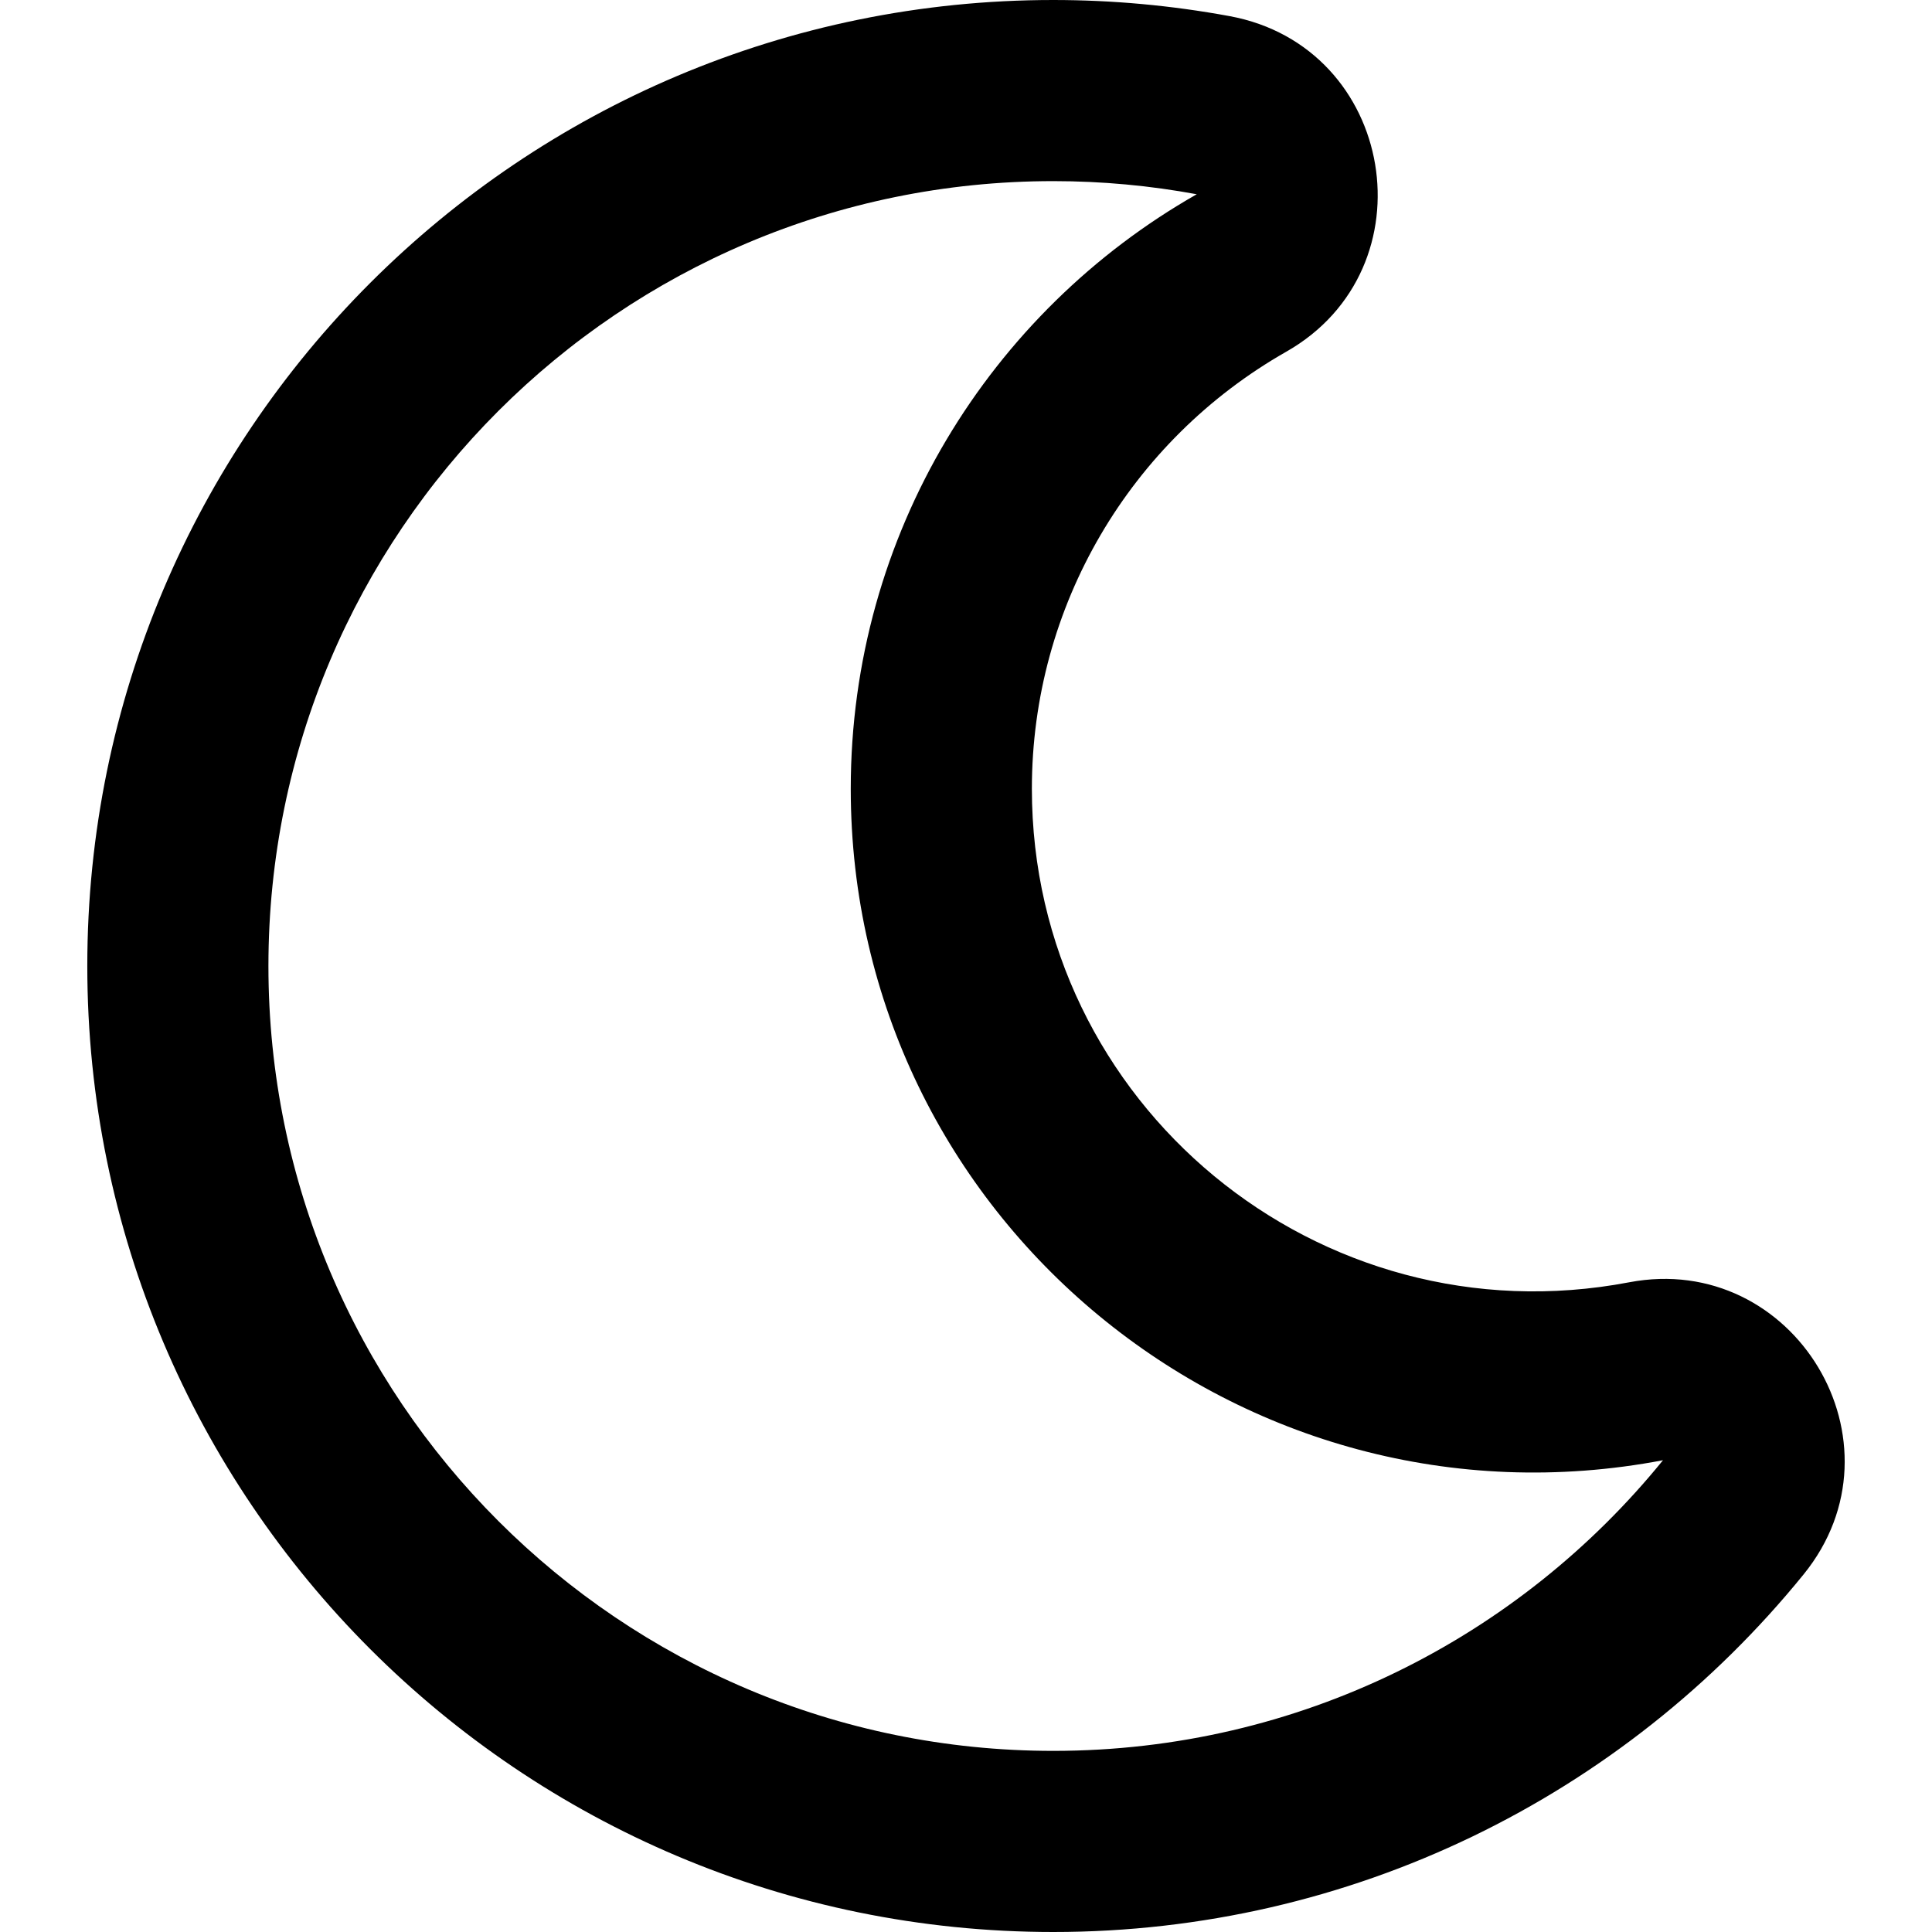
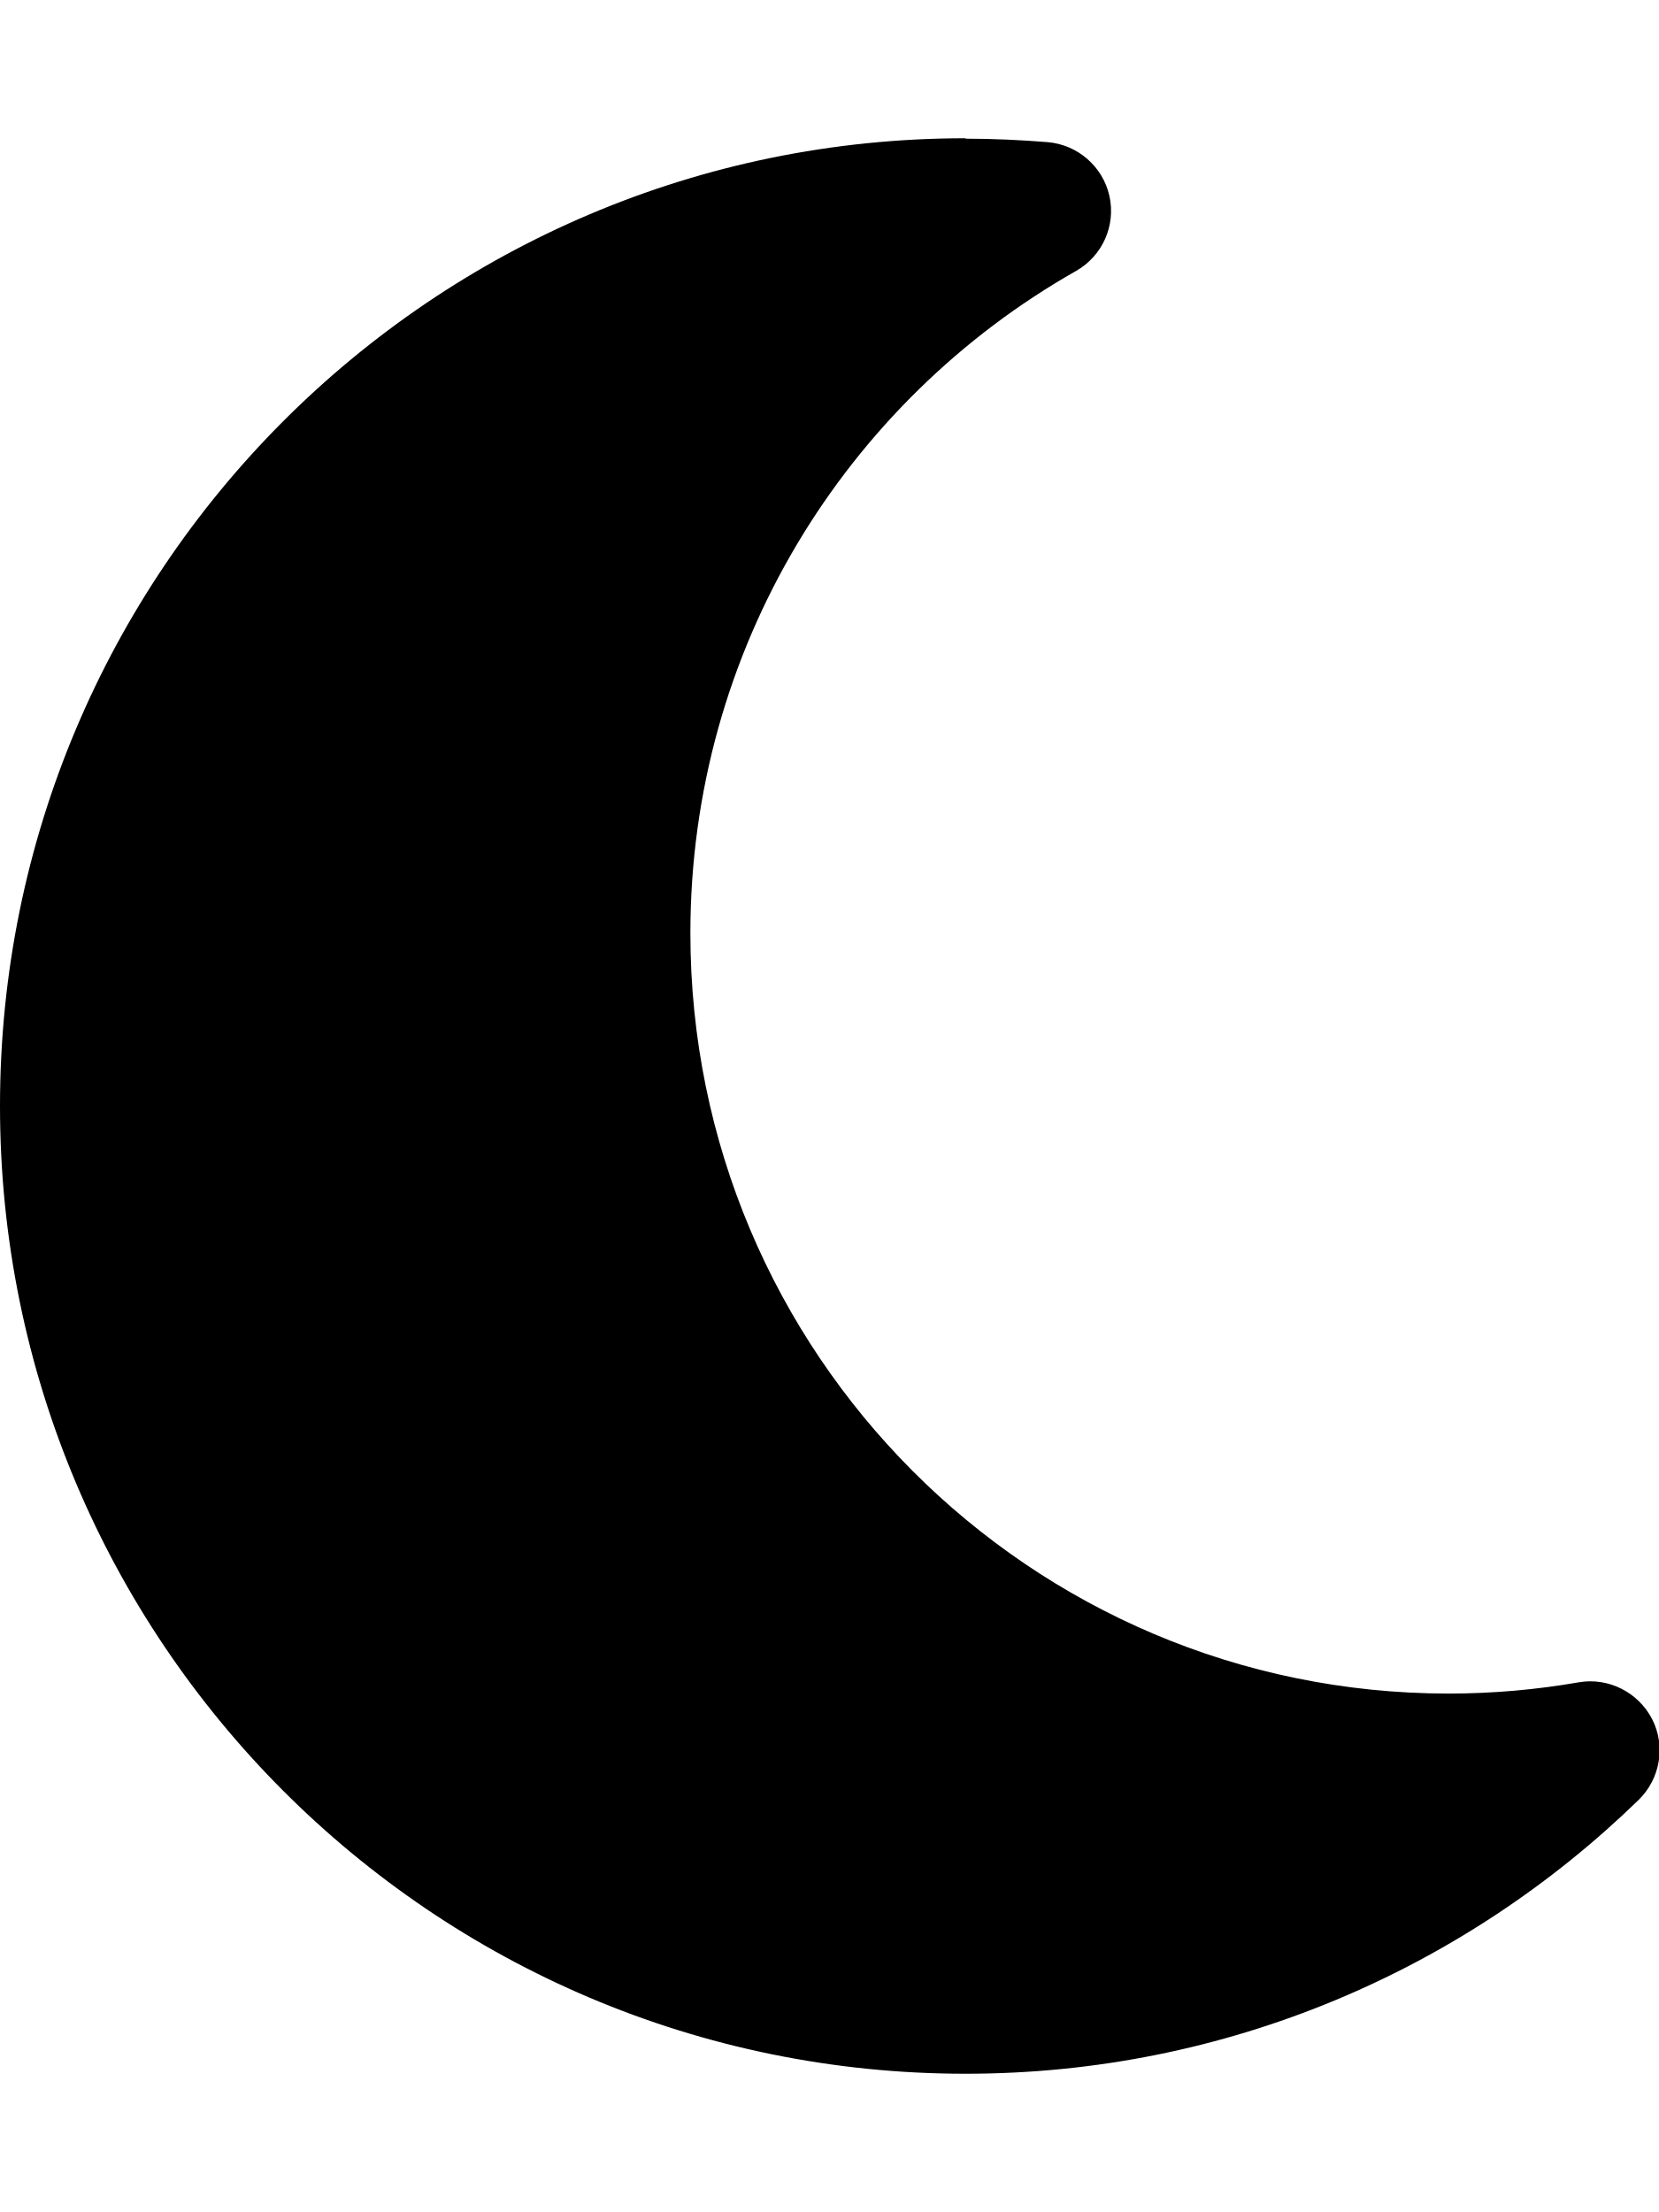
- <svg xmlns="http://www.w3.org/2000/svg" aria-hidden="true" focusable="false" data-prefix="far" data-icon="moon" class="svg-inline--fa fa-moon fa-w-16" role="img" viewBox="0 0 512 512">
-   <path fill="currentColor" d="M279.135 512c78.756 0 150.982-35.804 198.844-94.775 28.27-34.831-2.558-85.722-46.249-77.401-82.348 15.683-158.272-47.268-158.272-130.792 0-48.424 26.06-92.292 67.434-115.836 38.745-22.05 28.999-80.788-15.022-88.919A257.936 257.936 0 0 0 279.135 0c-141.36 0-256 114.575-256 256 0 141.36 114.576 256 256 256zm0-464c12.985 0 25.689 1.201 38.016 3.478-54.76 31.163-91.693 90.042-91.693 157.554 0 113.848 103.641 199.2 215.252 177.944C402.574 433.964 344.366 464 279.135 464c-114.875 0-208-93.125-208-208s93.125-208 208-208z" />
+ <svg xmlns="http://www.w3.org/2000/svg" viewBox="0 0 384 512">
+   <path d="M223.5 32C100 32 0 132.3 0 256S100 480 223.5 480c60.6 0 115.5-24.2 155.8-63.4c5-4.9 6.3-12.5 3.1-18.7s-10.1-9.7-17-8.5c-9.8 1.7-19.8 2.6-30.1 2.6c-96.9 0-175.5-78.8-175.5-176c0-65.8 36-123.1 89.3-153.3c6.1-3.5 9.2-10.5 7.7-17.3s-7.3-11.9-14.3-12.5c-6.3-.5-12.6-.8-19-.8z" />
</svg>
